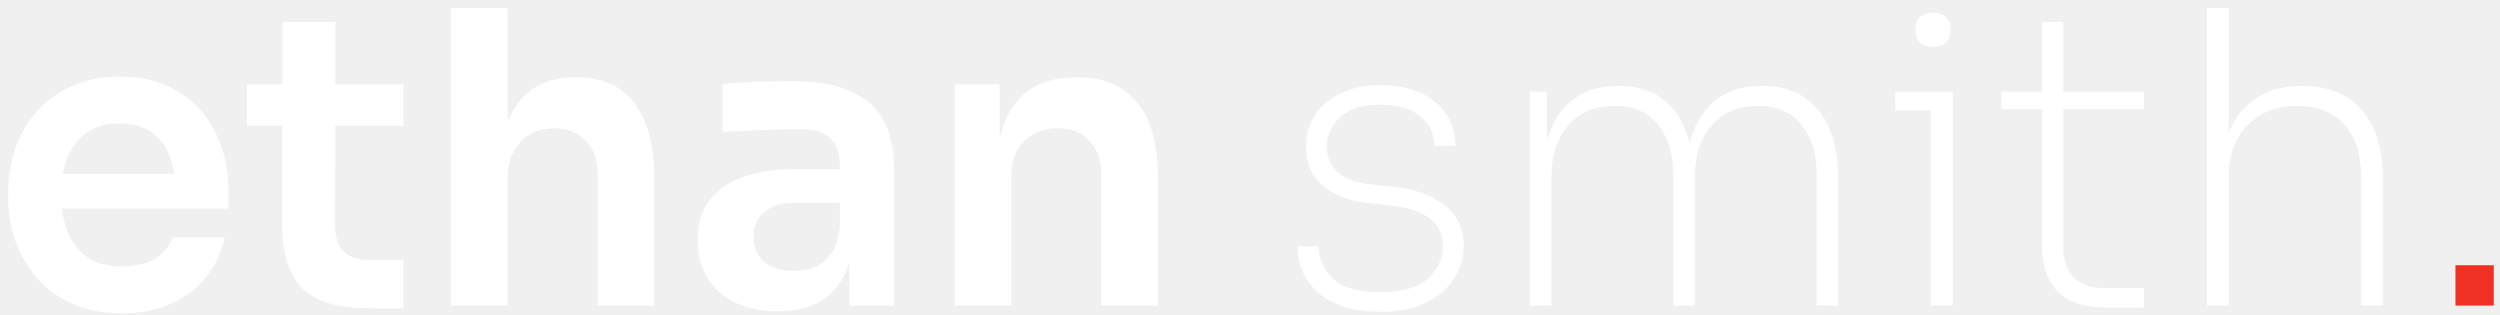
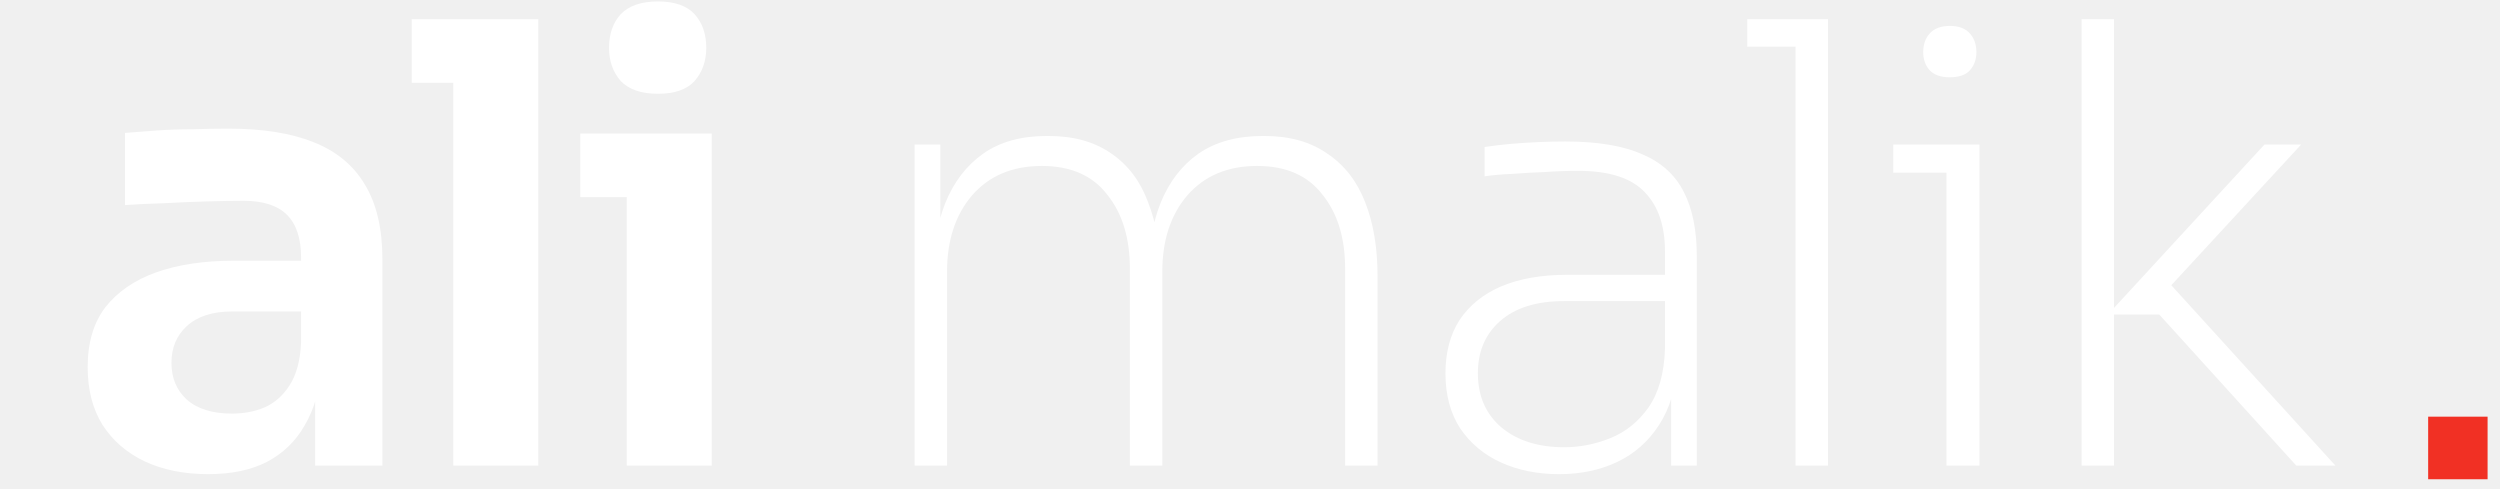
- <svg xmlns="http://www.w3.org/2000/svg" width="270" height="34" viewBox="0 0 270 34" fill="none">
-   <path d="M13.168 33.836C11.115 33.836 9.311 33.484 7.756 32.78C6.231 32.076 4.955 31.137 3.928 29.964C2.931 28.761 2.168 27.427 1.64 25.96C1.141 24.493 0.892 22.997 0.892 21.472V20.636C0.892 19.052 1.141 17.527 1.64 16.06C2.168 14.564 2.931 13.244 3.928 12.1C4.955 10.927 6.216 10.003 7.712 9.328C9.208 8.624 10.939 8.272 12.904 8.272C15.485 8.272 17.641 8.844 19.372 9.988C21.132 11.103 22.452 12.584 23.332 14.432C24.212 16.251 24.652 18.216 24.652 20.328V22.528H3.488V18.788H20.824L18.932 20.636C18.932 19.111 18.712 17.805 18.272 16.72C17.832 15.635 17.157 14.799 16.248 14.212C15.368 13.625 14.253 13.332 12.904 13.332C11.555 13.332 10.411 13.64 9.472 14.256C8.533 14.872 7.815 15.767 7.316 16.94C6.847 18.084 6.612 19.463 6.612 21.076C6.612 22.572 6.847 23.907 7.316 25.08C7.785 26.224 8.504 27.133 9.472 27.808C10.44 28.453 11.672 28.776 13.168 28.776C14.664 28.776 15.881 28.483 16.82 27.896C17.759 27.28 18.36 26.532 18.624 25.652H24.256C23.904 27.295 23.229 28.732 22.232 29.964C21.235 31.196 19.959 32.149 18.404 32.824C16.879 33.499 15.133 33.836 13.168 33.836ZM40.145 33.308C37.945 33.308 36.127 33.029 34.689 32.472C33.281 31.885 32.225 30.917 31.521 29.568C30.817 28.189 30.465 26.341 30.465 24.024L30.509 2.376H36.229L36.185 24.42C36.185 25.593 36.493 26.503 37.109 27.148C37.755 27.764 38.664 28.072 39.837 28.072H43.577V33.308H40.145ZM26.681 13.596V9.108H43.577V13.596H26.681ZM48.71 33V0.88H54.826V19.624H53.77C53.77 17.219 54.078 15.18 54.694 13.508C55.31 11.836 56.22 10.56 57.422 9.68C58.654 8.8 60.209 8.36 62.086 8.36H62.35C65.078 8.36 67.146 9.299 68.554 11.176C69.962 13.053 70.666 15.781 70.666 19.36V33H64.55V18.788C64.55 17.263 64.11 16.06 63.23 15.18C62.38 14.3 61.25 13.86 59.842 13.86C58.346 13.86 57.129 14.359 56.19 15.356C55.281 16.324 54.826 17.6 54.826 19.184V33H48.71ZM91.718 33V25.916H90.706V18.04C90.706 16.661 90.368 15.635 89.694 14.96C89.019 14.285 87.978 13.948 86.57 13.948C85.836 13.948 84.956 13.963 83.93 13.992C82.903 14.021 81.862 14.065 80.806 14.124C79.779 14.153 78.855 14.197 78.034 14.256V9.064C78.708 9.005 79.471 8.947 80.322 8.888C81.172 8.829 82.038 8.8 82.918 8.8C83.827 8.771 84.678 8.756 85.47 8.756C87.934 8.756 89.972 9.079 91.586 9.724C93.228 10.369 94.46 11.381 95.282 12.76C96.132 14.139 96.558 15.943 96.558 18.172V33H91.718ZM84.018 33.616C82.287 33.616 80.762 33.308 79.442 32.692C78.151 32.076 77.139 31.196 76.406 30.052C75.702 28.908 75.35 27.529 75.35 25.916C75.35 24.156 75.775 22.719 76.626 21.604C77.506 20.489 78.723 19.653 80.278 19.096C81.862 18.539 83.71 18.26 85.822 18.26H91.366V21.912H85.734C84.326 21.912 83.24 22.264 82.478 22.968C81.744 23.643 81.378 24.523 81.378 25.608C81.378 26.693 81.744 27.573 82.478 28.248C83.24 28.923 84.326 29.26 85.734 29.26C86.584 29.26 87.362 29.113 88.066 28.82C88.799 28.497 89.4 27.969 89.87 27.236C90.368 26.473 90.647 25.447 90.706 24.156L92.202 25.872C92.055 27.544 91.644 28.952 90.97 30.096C90.324 31.24 89.415 32.12 88.242 32.736C87.098 33.323 85.69 33.616 84.018 33.616ZM103.109 33V9.108H107.949V19.36H107.509C107.509 16.925 107.831 14.901 108.477 13.288C109.122 11.645 110.075 10.413 111.337 9.592C112.627 8.771 114.226 8.36 116.133 8.36H116.397C119.242 8.36 121.398 9.284 122.865 11.132C124.331 12.951 125.065 15.679 125.065 19.316V33H118.949V18.788C118.949 17.321 118.523 16.133 117.673 15.224C116.851 14.315 115.707 13.86 114.241 13.86C112.745 13.86 111.527 14.329 110.589 15.268C109.679 16.177 109.225 17.409 109.225 18.964V33H103.109ZM149.1 33.66C146.225 33.66 144.011 33 142.456 31.68C140.931 30.36 140.153 28.673 140.124 26.62H142.412C142.412 27.94 142.925 29.099 143.952 30.096C145.008 31.064 146.724 31.548 149.1 31.548C151.417 31.548 153.119 31.064 154.204 30.096C155.289 29.099 155.832 27.925 155.832 26.576C155.832 25.256 155.333 24.244 154.336 23.54C153.368 22.836 152.048 22.396 150.376 22.22L147.648 21.912C145.624 21.677 144.011 21.047 142.808 20.02C141.635 18.993 141.048 17.6 141.048 15.84C141.048 14.579 141.371 13.449 142.016 12.452C142.661 11.455 143.585 10.663 144.788 10.076C146.02 9.489 147.457 9.196 149.1 9.196C151.505 9.196 153.441 9.783 154.908 10.956C156.404 12.129 157.167 13.728 157.196 15.752H154.908C154.937 14.491 154.439 13.435 153.412 12.584C152.415 11.733 150.977 11.308 149.1 11.308C147.135 11.308 145.668 11.763 144.7 12.672C143.761 13.581 143.292 14.652 143.292 15.884C143.292 16.911 143.659 17.791 144.392 18.524C145.155 19.257 146.299 19.712 147.824 19.888L150.552 20.196C152.723 20.401 154.512 21.032 155.92 22.088C157.357 23.144 158.076 24.655 158.076 26.62C158.076 27.94 157.709 29.128 156.976 30.184C156.272 31.24 155.26 32.091 153.94 32.736C152.62 33.352 151.007 33.66 149.1 33.66ZM165.223 33V9.9H167.071V19.36H166.543C166.543 17.365 166.837 15.62 167.423 14.124C168.039 12.599 168.949 11.411 170.151 10.56C171.354 9.709 172.879 9.284 174.727 9.284H174.859C176.678 9.284 178.189 9.709 179.391 10.56C180.594 11.381 181.474 12.555 182.031 14.08C182.618 15.576 182.911 17.336 182.911 19.36H182.031C182.031 17.365 182.325 15.62 182.911 14.124C183.527 12.599 184.437 11.411 185.639 10.56C186.871 9.709 188.411 9.284 190.259 9.284H190.391C192.21 9.284 193.721 9.709 194.923 10.56C196.155 11.381 197.065 12.555 197.651 14.08C198.238 15.576 198.531 17.336 198.531 19.36V33H196.199V18.832C196.199 16.632 195.657 14.857 194.571 13.508C193.515 12.129 191.946 11.44 189.863 11.44C187.751 11.44 186.079 12.144 184.847 13.552C183.645 14.96 183.043 16.793 183.043 19.052V33H180.711V18.832C180.711 16.632 180.169 14.857 179.083 13.508C178.027 12.129 176.458 11.44 174.375 11.44C172.263 11.44 170.591 12.144 169.359 13.552C168.157 14.96 167.555 16.793 167.555 19.052V33H165.223ZM208.522 33V9.9H210.898V33H208.522ZM204.694 11.924V9.9H210.898V11.924H204.694ZM208.742 5.06C208.126 5.06 207.656 4.899 207.334 4.576C207.011 4.224 206.85 3.784 206.85 3.256C206.85 2.699 207.011 2.244 207.334 1.892C207.656 1.54 208.14 1.364 208.786 1.364C209.402 1.364 209.871 1.54 210.194 1.892C210.516 2.244 210.678 2.699 210.678 3.256C210.678 3.784 210.516 4.224 210.194 4.576C209.9 4.899 209.416 5.06 208.742 5.06ZM227.709 33.22C226.271 33.22 225.01 33.015 223.925 32.604C222.839 32.164 222.003 31.431 221.417 30.404C220.83 29.377 220.537 27.999 220.537 26.268V2.376H222.825V26.664C222.825 28.072 223.206 29.172 223.969 29.964C224.761 30.727 225.846 31.108 227.225 31.108H231.537V33.22H227.709ZM216.137 11.792V9.9H231.537V11.792H216.137ZM238.356 33V0.88H240.688V18.04L239.852 19.536C239.852 17.512 240.16 15.737 240.776 14.212C241.422 12.657 242.39 11.455 243.68 10.604C244.971 9.724 246.599 9.284 248.564 9.284H248.652C251.527 9.284 253.698 10.193 255.164 12.012C256.631 13.801 257.364 16.251 257.364 19.36V33H254.988V18.832C254.988 16.603 254.387 14.813 253.184 13.464C251.982 12.115 250.28 11.44 248.08 11.44C245.822 11.44 244.018 12.159 242.668 13.596C241.348 15.004 240.688 16.852 240.688 19.14V33H238.356Z" fill="white" />
-   <path d="M265.19 33V28.644H269.326V33H265.19Z" fill="#F13024" />
+ <svg xmlns="http://www.w3.org/2000/svg" width="174" height="34" viewBox="0 0 174 34" fill="none">
+   <path d="M169 33.356V29H173.136V33.356H169Z" fill="#F13024" />
+   <path d="M21.935 32.405V25.552H20.956V17.934C20.956 16.6 20.629 15.607 19.977 14.954C19.324 14.302 18.317 13.976 16.955 13.976C16.246 13.976 15.394 13.99 14.401 14.018C13.408 14.047 12.401 14.089 11.379 14.146C10.386 14.174 9.493 14.217 8.698 14.274V9.251C9.351 9.195 10.088 9.138 10.911 9.081C11.734 9.024 12.571 8.996 13.422 8.996C14.302 8.968 15.125 8.953 15.891 8.953C18.274 8.953 20.246 9.265 21.807 9.89C23.396 10.514 24.588 11.493 25.382 12.826C26.205 14.16 26.616 15.905 26.616 18.061V32.405H21.935ZM14.486 33.001C12.812 33.001 11.337 32.703 10.06 32.107C8.812 31.511 7.833 30.66 7.123 29.553C6.442 28.447 6.102 27.113 6.102 25.552C6.102 23.85 6.513 22.459 7.336 21.381C8.187 20.303 9.365 19.494 10.869 18.955C12.401 18.416 14.188 18.147 16.231 18.147H21.594V21.679H16.146C14.784 21.679 13.735 22.02 12.997 22.701C12.287 23.353 11.933 24.205 11.933 25.254C11.933 26.304 12.287 27.155 12.997 27.808C13.735 28.461 14.784 28.787 16.146 28.787C16.969 28.787 17.721 28.645 18.402 28.361C19.111 28.049 19.693 27.538 20.147 26.829C20.629 26.091 20.899 25.098 20.956 23.85L22.403 25.51C22.261 27.127 21.864 28.489 21.211 29.596C20.587 30.702 19.707 31.553 18.572 32.149C17.466 32.717 16.104 33.001 14.486 33.001Z" fill="white" />
+   <path d="M31.549 32.405V1.335H37.465V32.405H31.549ZM28.655 5.761V1.335H37.465V5.761H28.655Z" fill="white" />
+   <path d="M43.623 32.405V9.294H49.539V32.405H43.623ZM40.388 13.72V9.294H49.539V13.72H40.388ZM45.794 6.527C44.63 6.527 43.765 6.229 43.197 5.634C42.658 5.009 42.389 4.243 42.389 3.335C42.389 2.371 42.658 1.59 43.197 0.994C43.765 0.399 44.63 0.101 45.794 0.101C46.957 0.101 47.808 0.399 48.347 0.994C48.886 1.59 49.156 2.371 49.156 3.335C49.156 4.243 48.886 5.009 48.347 5.634C47.808 6.229 46.957 6.527 45.794 6.527Z" fill="white" />
+   <path d="M63.658 32.405V10.06H65.446V19.211H64.935C64.935 17.281 65.219 15.593 65.786 14.146C66.382 12.67 67.262 11.521 68.425 10.698C69.588 9.876 71.064 9.464 72.851 9.464H72.979C74.738 9.464 76.2 9.876 77.363 10.698C78.526 11.493 79.377 12.628 79.917 14.103C80.484 15.55 80.768 17.253 80.768 19.211H79.917C79.917 17.281 80.2 15.593 80.768 14.146C81.364 12.67 82.243 11.521 83.407 10.698C84.598 9.876 86.088 9.464 87.876 9.464H88.003C89.763 9.464 91.224 9.876 92.387 10.698C93.579 11.493 94.459 12.628 95.026 14.103C95.593 15.55 95.877 17.253 95.877 19.211V32.405H93.621V18.7C93.621 16.572 93.097 14.855 92.047 13.55C91.025 12.216 89.507 11.55 87.493 11.55C85.45 11.55 83.832 12.231 82.641 13.593C81.477 14.954 80.896 16.728 80.896 18.913V32.405H78.64V18.7C78.64 16.572 78.115 14.855 77.065 13.55C76.044 12.216 74.525 11.55 72.511 11.55C70.468 11.55 68.851 12.231 67.659 13.593C66.496 14.954 65.914 16.728 65.914 18.913V32.405H63.658Z" fill="white" />
+   <path d="M116.309 32.405V25.723H115.883V17.508C115.883 15.721 115.415 14.345 114.479 13.38C113.543 12.387 111.996 11.89 109.84 11.89C109.074 11.89 108.293 11.918 107.499 11.975C106.704 12.004 105.952 12.046 105.243 12.103C104.534 12.131 103.895 12.188 103.328 12.273V10.23C103.895 10.145 104.491 10.074 105.115 10.017C105.768 9.961 106.421 9.918 107.073 9.89C107.726 9.861 108.35 9.847 108.946 9.847C111.187 9.847 112.975 10.145 114.309 10.741C115.642 11.308 116.607 12.188 117.203 13.38C117.799 14.543 118.097 16.033 118.097 17.849V32.405H116.309ZM108.52 33.001C107.016 33.001 105.669 32.731 104.477 32.192C103.285 31.653 102.335 30.858 101.625 29.808C100.944 28.759 100.604 27.482 100.604 25.978C100.604 24.531 100.93 23.297 101.583 22.275C102.264 21.254 103.228 20.473 104.477 19.934C105.754 19.395 107.286 19.126 109.074 19.126H116.096V20.956H108.861C106.931 20.956 105.442 21.424 104.392 22.36C103.37 23.268 102.86 24.474 102.86 25.978C102.86 27.567 103.413 28.83 104.519 29.766C105.626 30.674 107.073 31.128 108.861 31.128C109.967 31.128 111.046 30.915 112.095 30.489C113.145 30.064 114.025 29.355 114.734 28.361C115.444 27.34 115.827 25.978 115.883 24.276L116.735 25.254C116.65 26.985 116.224 28.432 115.458 29.596C114.72 30.731 113.755 31.582 112.564 32.149C111.372 32.717 110.024 33.001 108.52 33.001Z" fill="white" />
+   <path d="M124.971 32.405V1.335H127.227V32.405H124.971ZM121.609 3.25V1.335H127.227V3.25H121.609Z" fill="white" />
+   <path d="M135.472 32.405V10.06H137.77V32.405H135.472ZM131.769 12.018V10.06H137.77V12.018H131.769ZM135.685 5.378C135.089 5.378 134.635 5.222 134.323 4.91C134.011 4.57 133.855 4.144 133.855 3.633C133.855 3.094 134.011 2.654 134.323 2.314C134.635 1.973 135.103 1.803 135.727 1.803C136.323 1.803 136.777 1.973 137.089 2.314C137.401 2.654 137.557 3.094 137.557 3.633C137.557 4.144 137.401 4.57 137.089 4.91C136.806 5.222 136.337 5.378 135.685 5.378Z" fill="white" />
+   <path d="M159.82 32.405L150.286 21.892H146.711L157.607 10.06H160.16L150.456 20.573L150.499 19.168L162.544 32.405H159.82ZM144.881 32.405V1.335H147.136V32.405H144.881Z" fill="white" />
</svg>
